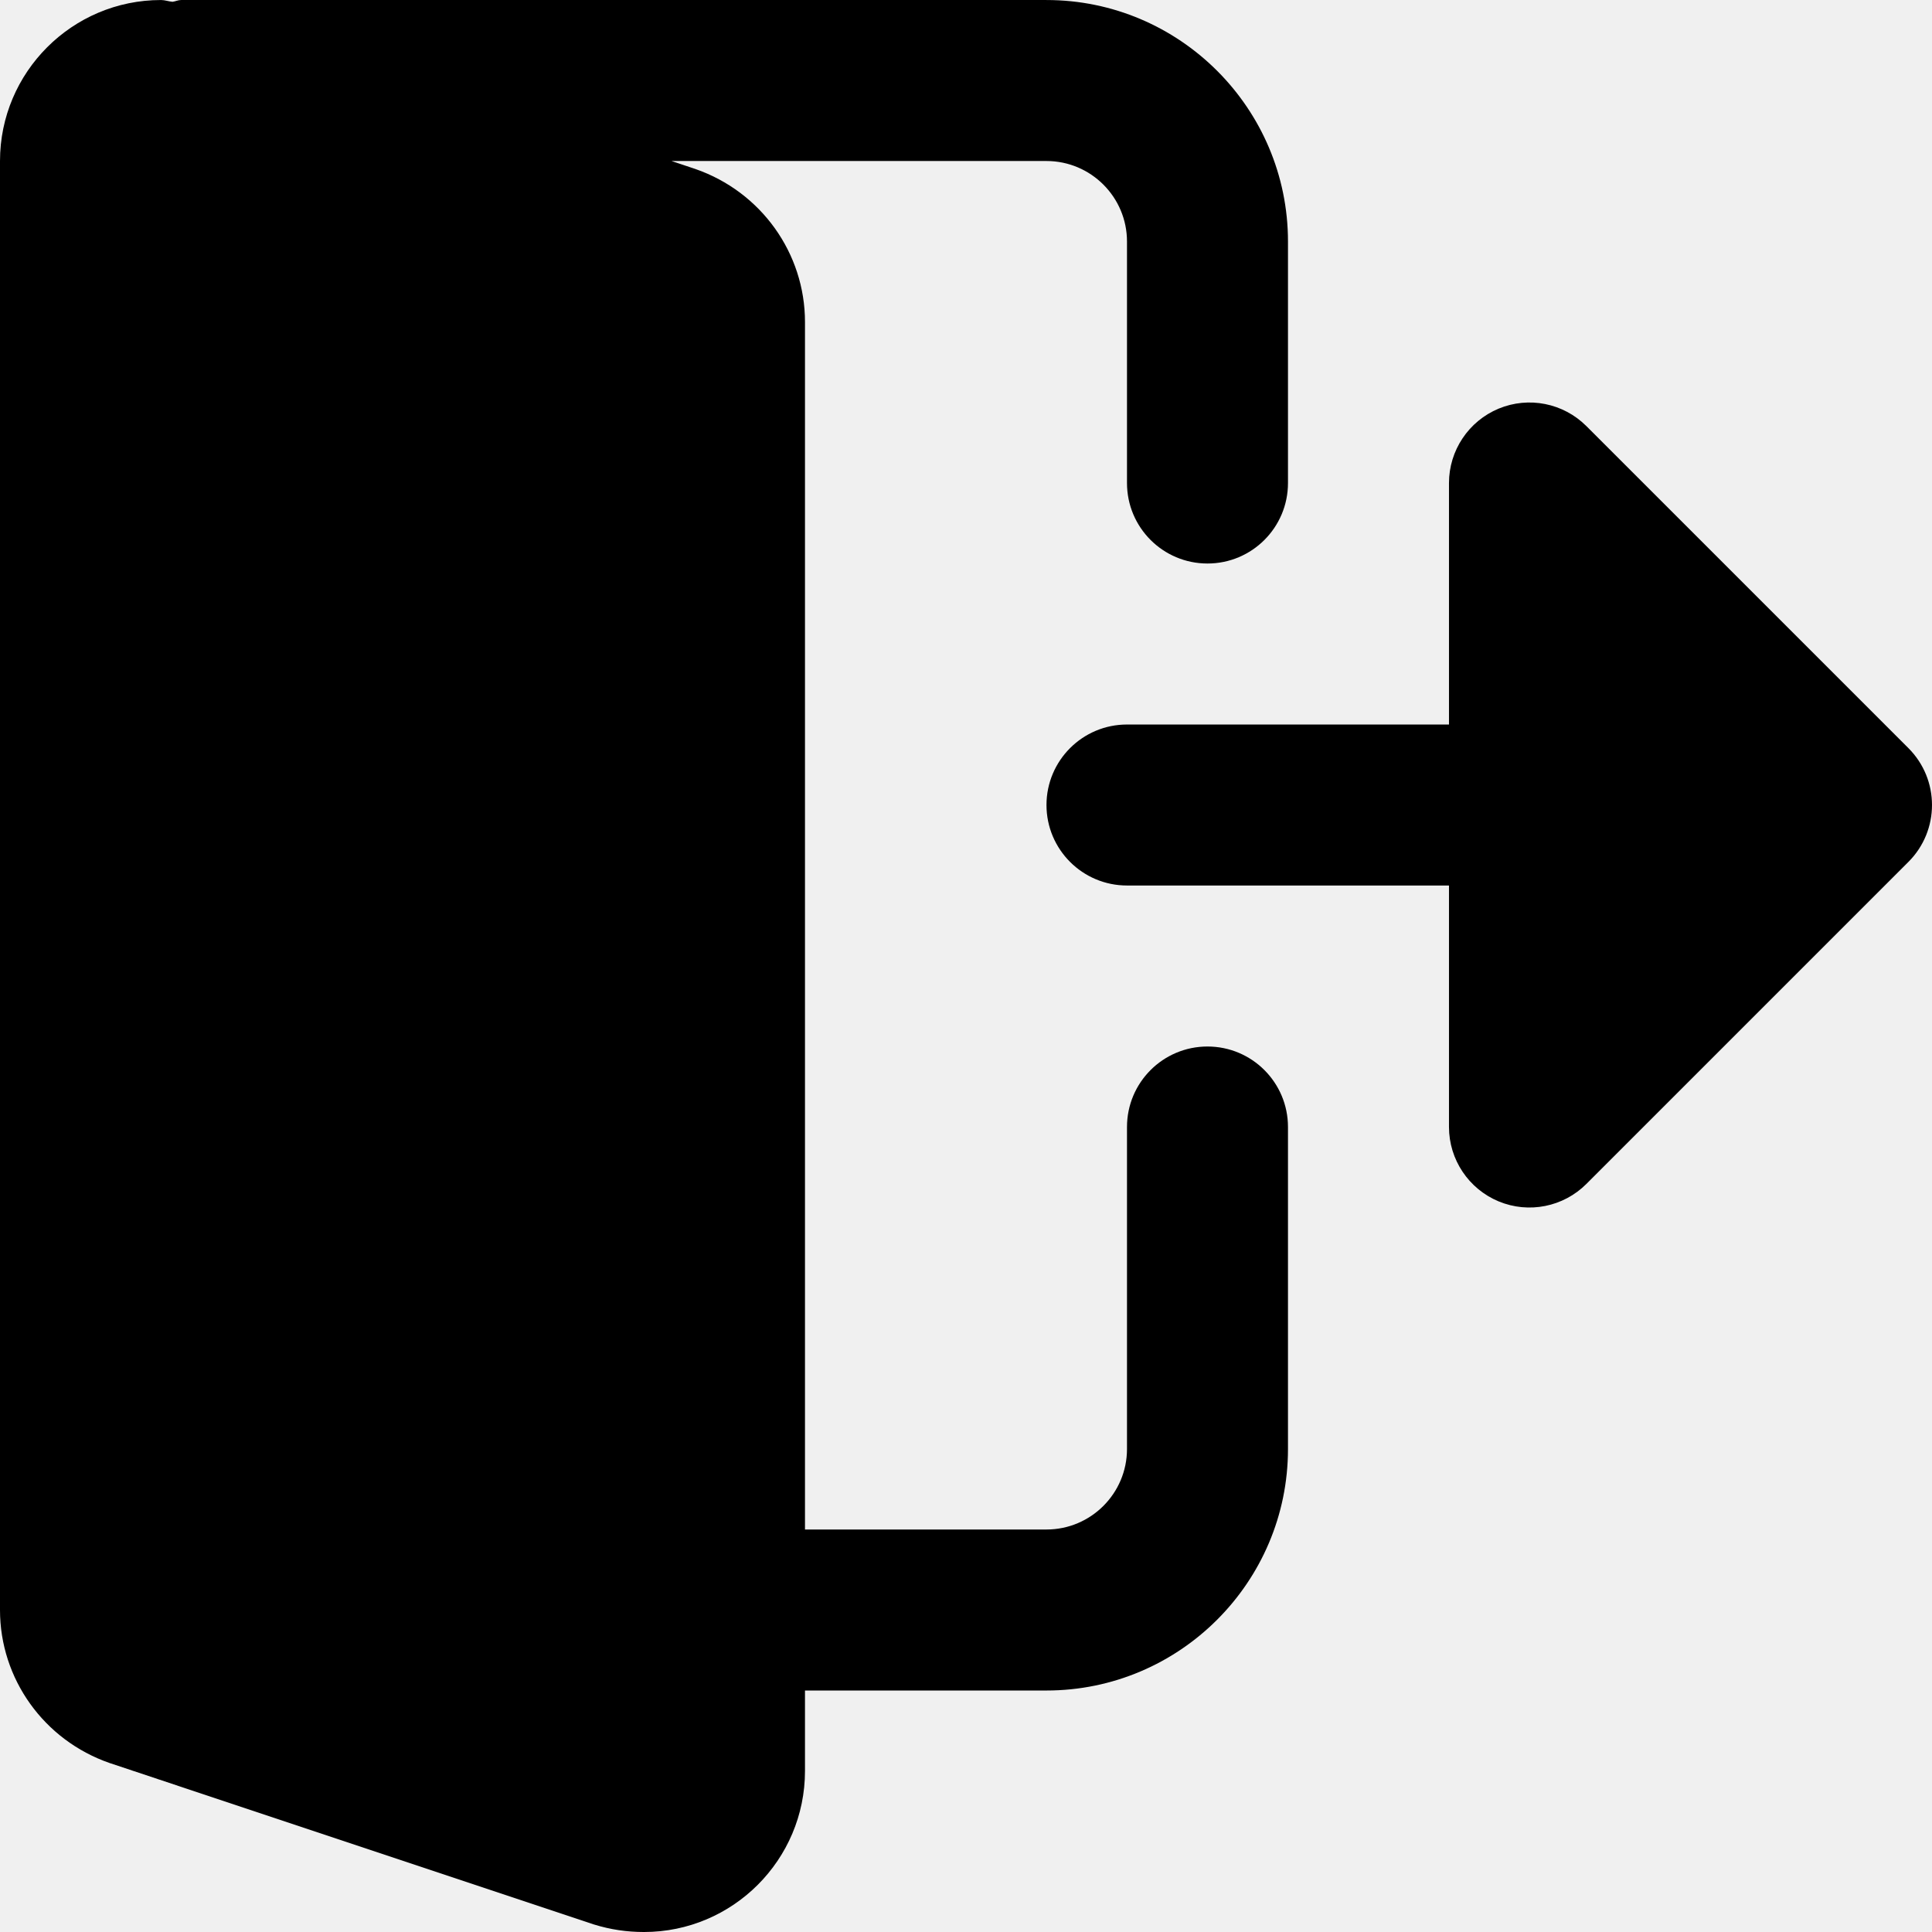
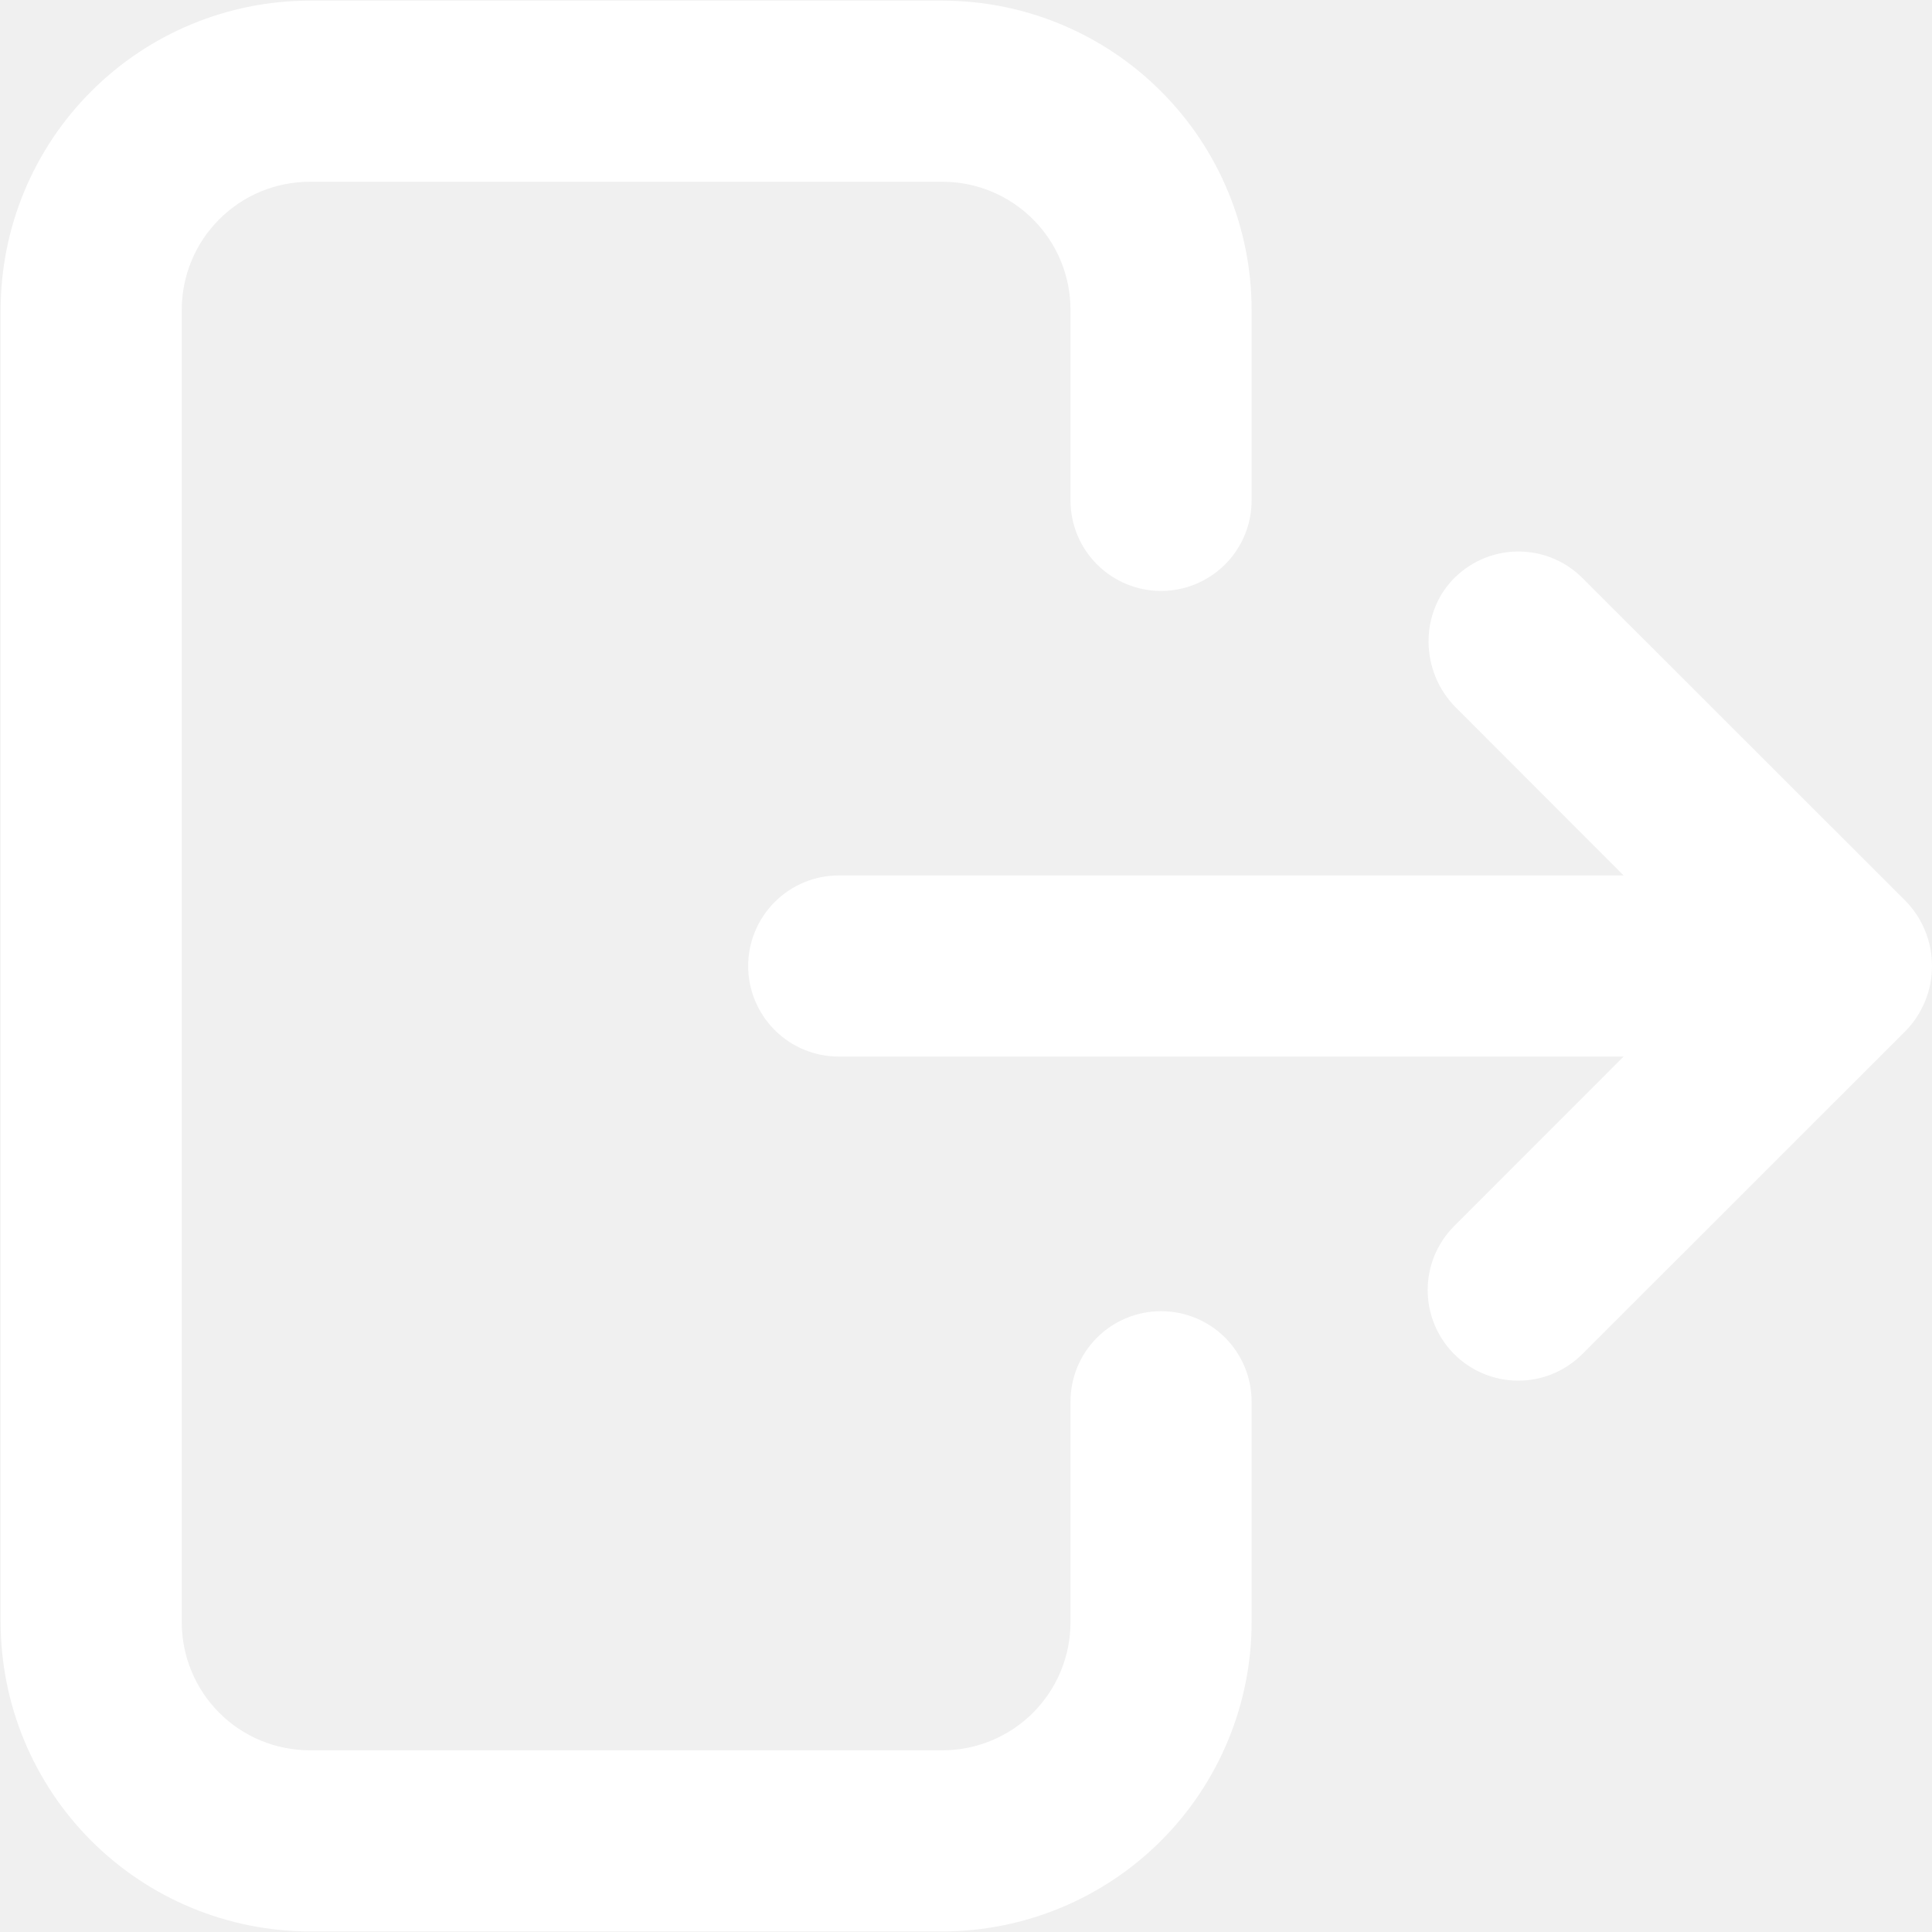
- <svg xmlns="http://www.w3.org/2000/svg" version="1.1" width="512" height="512" x="0" y="0" viewBox="0 0 512.005 512" style="enable-background:new 0 0 512 512" xml:space="preserve" class="">
-   <g>
-     <path d="M320 277.336c-11.797 0-21.332 9.559-21.332 21.332v85.336c0 11.754-9.559 21.332-21.336 21.332h-64v-320c0-18.219-11.605-34.496-29.055-40.555l-6.316-2.113h99.371c11.777 0 21.336 9.578 21.336 21.336v64c0 11.773 9.535 21.332 21.332 21.332s21.332-9.559 21.332-21.332v-64c0-35.285-28.715-64-64-64H48c-.812 0-1.492.363-2.281.469-1.028-.086-2.008-.47-3.051-.47C19.137.004 0 19.138 0 42.669v384c0 18.219 11.605 34.496 29.055 40.555L157.44 510.02c4.352 1.343 8.68 1.984 13.227 1.984 23.531 0 42.664-19.137 42.664-42.668v-21.332h64c35.285 0 64-28.715 64-64v-85.336c0-11.773-9.535-21.332-21.332-21.332zm0 0" fill="#000000" opacity="1" data-original="#000000" class="" />
-     <path d="m505.75 198.254-85.336-85.332a21.33 21.33 0 0 0-23.25-4.633C389.207 111.598 384 119.383 384 128.004v64h-85.332c-11.777 0-21.336 9.555-21.336 21.332 0 11.777 9.559 21.332 21.336 21.332H384v64c0 8.621 5.207 16.406 13.164 19.715a21.335 21.335 0 0 0 23.25-4.63l85.336-85.335c8.34-8.34 8.34-21.824 0-30.164zm0 0" fill="#000000" opacity="1" data-original="#000000" class="" />
-   </g>
+ <svg xmlns="http://www.w3.org/2000/svg" width="24" height="24" viewBox="0 0 24 24" fill="none">
+   <path d="M14.423 16.288C14.125 16.288 13.838 16.406 13.627 16.617C13.416 16.828 13.298 17.114 13.298 17.413V20.154C13.298 20.575 13.13 20.979 12.832 21.277C12.534 21.575 12.131 21.742 11.709 21.743H3.847C3.425 21.742 3.021 21.575 2.724 21.277C2.426 20.979 2.258 20.575 2.258 20.154V3.847C2.258 3.425 2.426 3.021 2.724 2.724C3.021 2.426 3.425 2.258 3.847 2.258H11.709C12.131 2.258 12.534 2.426 12.832 2.724C13.13 3.021 13.298 3.425 13.298 3.847V6.216C13.298 6.514 13.416 6.8 13.627 7.011C13.838 7.222 14.125 7.341 14.423 7.341C14.721 7.341 15.008 7.222 15.219 7.011C15.43 6.8 15.548 6.514 15.548 6.216V3.847C15.547 2.829 15.142 1.853 14.422 1.134C13.703 0.414 12.727 0.009 11.709 0.008H3.847C2.829 0.009 1.853 0.414 1.134 1.134C0.414 1.853 0.009 2.829 0.008 3.847V20.154C0.009 21.171 0.414 22.147 1.134 22.867C1.853 23.586 2.829 23.991 3.847 23.993H11.709C12.727 23.991 13.703 23.586 14.422 22.867C15.142 22.147 15.547 21.171 15.548 20.154V17.413C15.548 17.114 15.43 16.828 15.219 16.617C15.008 16.406 14.721 16.288 14.423 16.288Z" fill="white" />
+   <path d="M23.661 11.181L19.657 7.18C19.449 6.972 19.168 6.854 18.873 6.851C18.579 6.848 18.295 6.961 18.082 7.165C17.628 7.602 17.639 8.343 18.085 8.789L20.169 10.875H10.419C10.121 10.875 9.835 10.994 9.624 11.205C9.413 11.416 9.294 11.702 9.294 12C9.294 12.299 9.413 12.585 9.624 12.796C9.835 13.007 10.121 13.125 10.419 13.125H20.169L18.065 15.23C17.854 15.441 17.735 15.727 17.735 16.025C17.735 16.324 17.854 16.61 18.064 16.821C18.275 17.032 18.562 17.151 18.86 17.151C19.158 17.151 19.445 17.032 19.656 16.821L23.661 12.818C23.769 12.71 23.854 12.583 23.912 12.442C23.971 12.302 24 12.152 24 11.999C24 11.848 23.971 11.697 23.912 11.557C23.854 11.416 23.769 11.289 23.661 11.181Z" fill="white" />
</svg>
